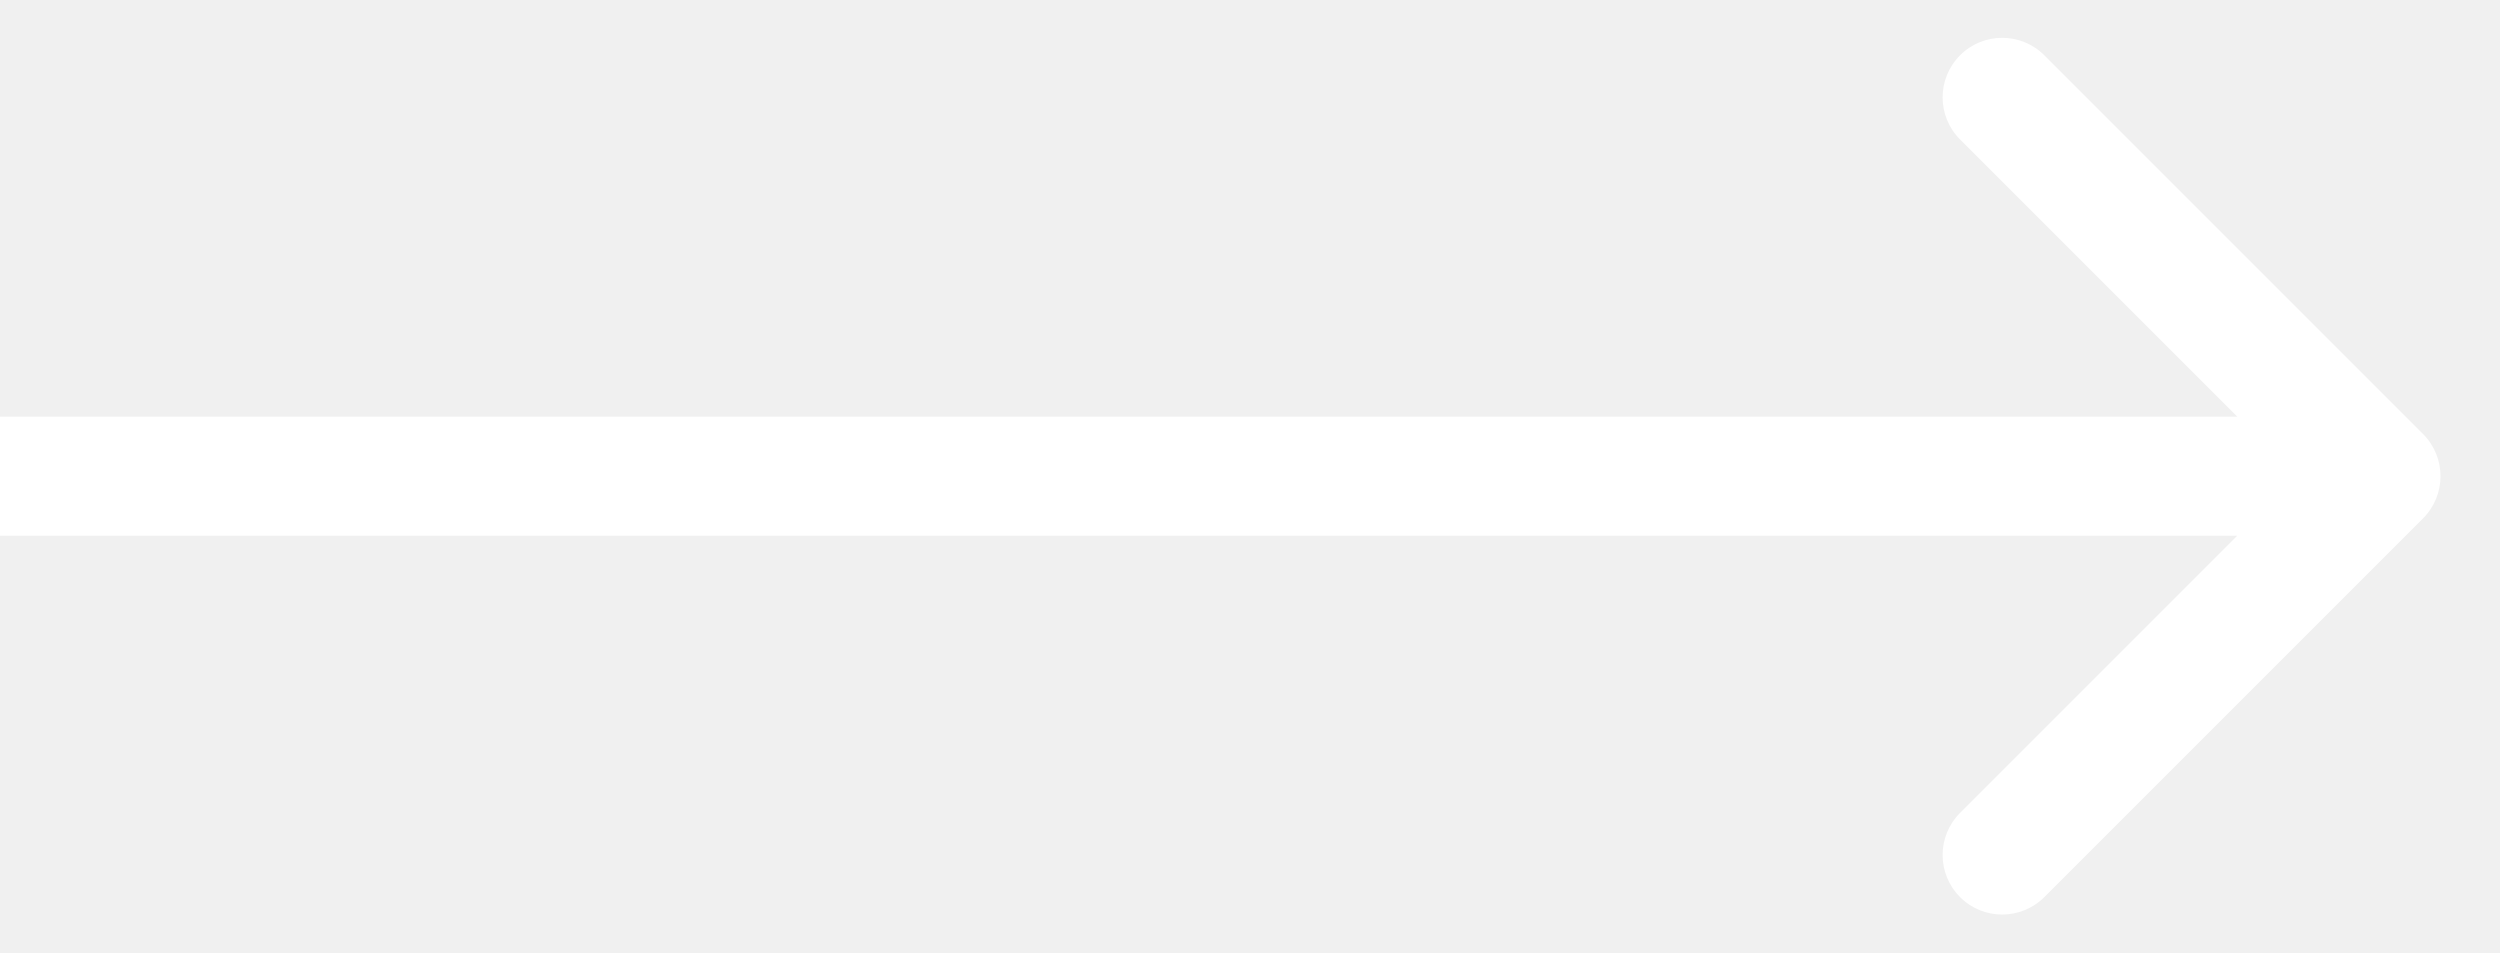
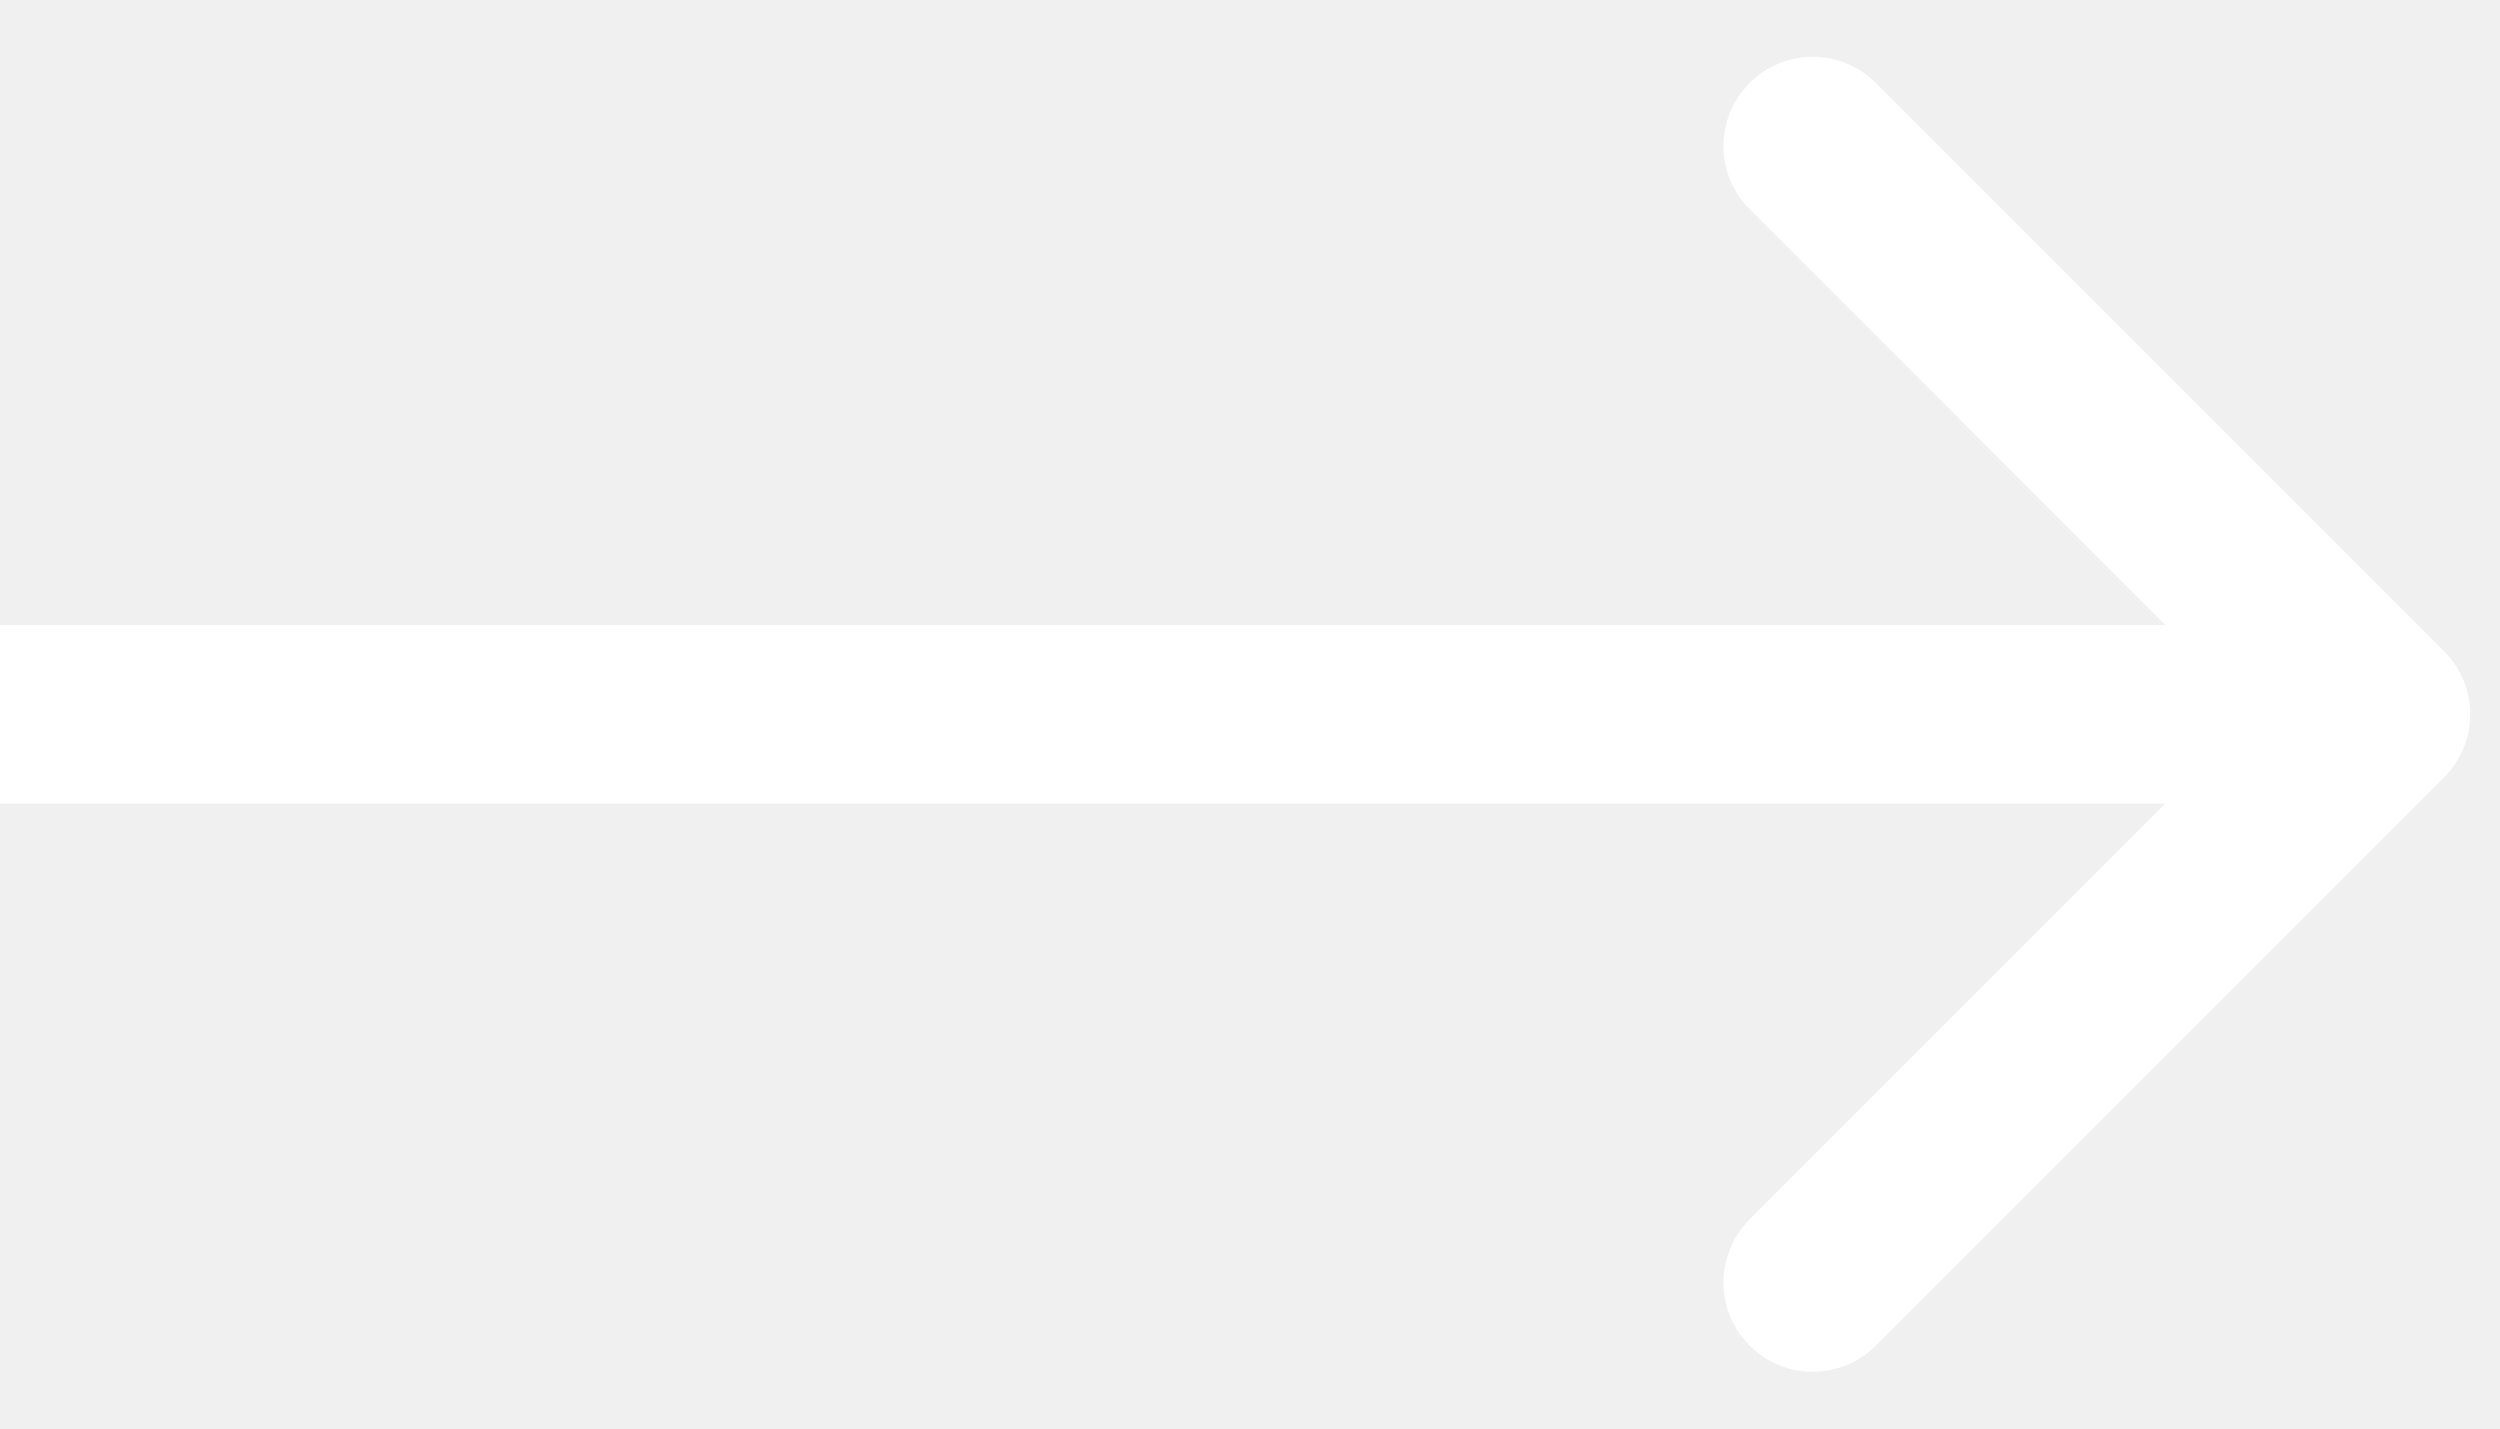
- <svg xmlns="http://www.w3.org/2000/svg" width="21" height="8" viewBox="0 0 21 8" fill="none">
-   <path d="M20.354 4.354C20.549 4.158 20.549 3.842 20.354 3.646L17.172 0.464C16.976 0.269 16.66 0.269 16.465 0.464C16.269 0.66 16.269 0.976 16.465 1.172L19.293 4L16.465 6.828C16.269 7.024 16.269 7.34 16.465 7.536C16.66 7.731 16.976 7.731 17.172 7.536L20.354 4.354ZM-6.55671e-08 4.5L20 4.5L20 3.5L6.55671e-08 3.5L-6.55671e-08 4.5Z" fill="white" />
+ <svg xmlns="http://www.w3.org/2000/svg" width="21" height="12" viewBox="0 0 21 12" fill="none">
+   <path d="M20.53 6.53C20.823 6.237 20.823 5.763 20.53 5.47L15.757 0.697C15.464 0.404 14.99 0.404 14.697 0.697C14.404 0.99 14.404 1.464 14.697 1.757L18.939 6L14.697 10.243C14.404 10.536 14.404 11.01 14.697 11.303C14.99 11.596 15.464 11.596 15.757 11.303L20.53 6.53ZM-9.83506e-08 6.75L20 6.75L20 5.25L9.83506e-08 5.25L-9.83506e-08 6.75Z" fill="white" />
</svg>
